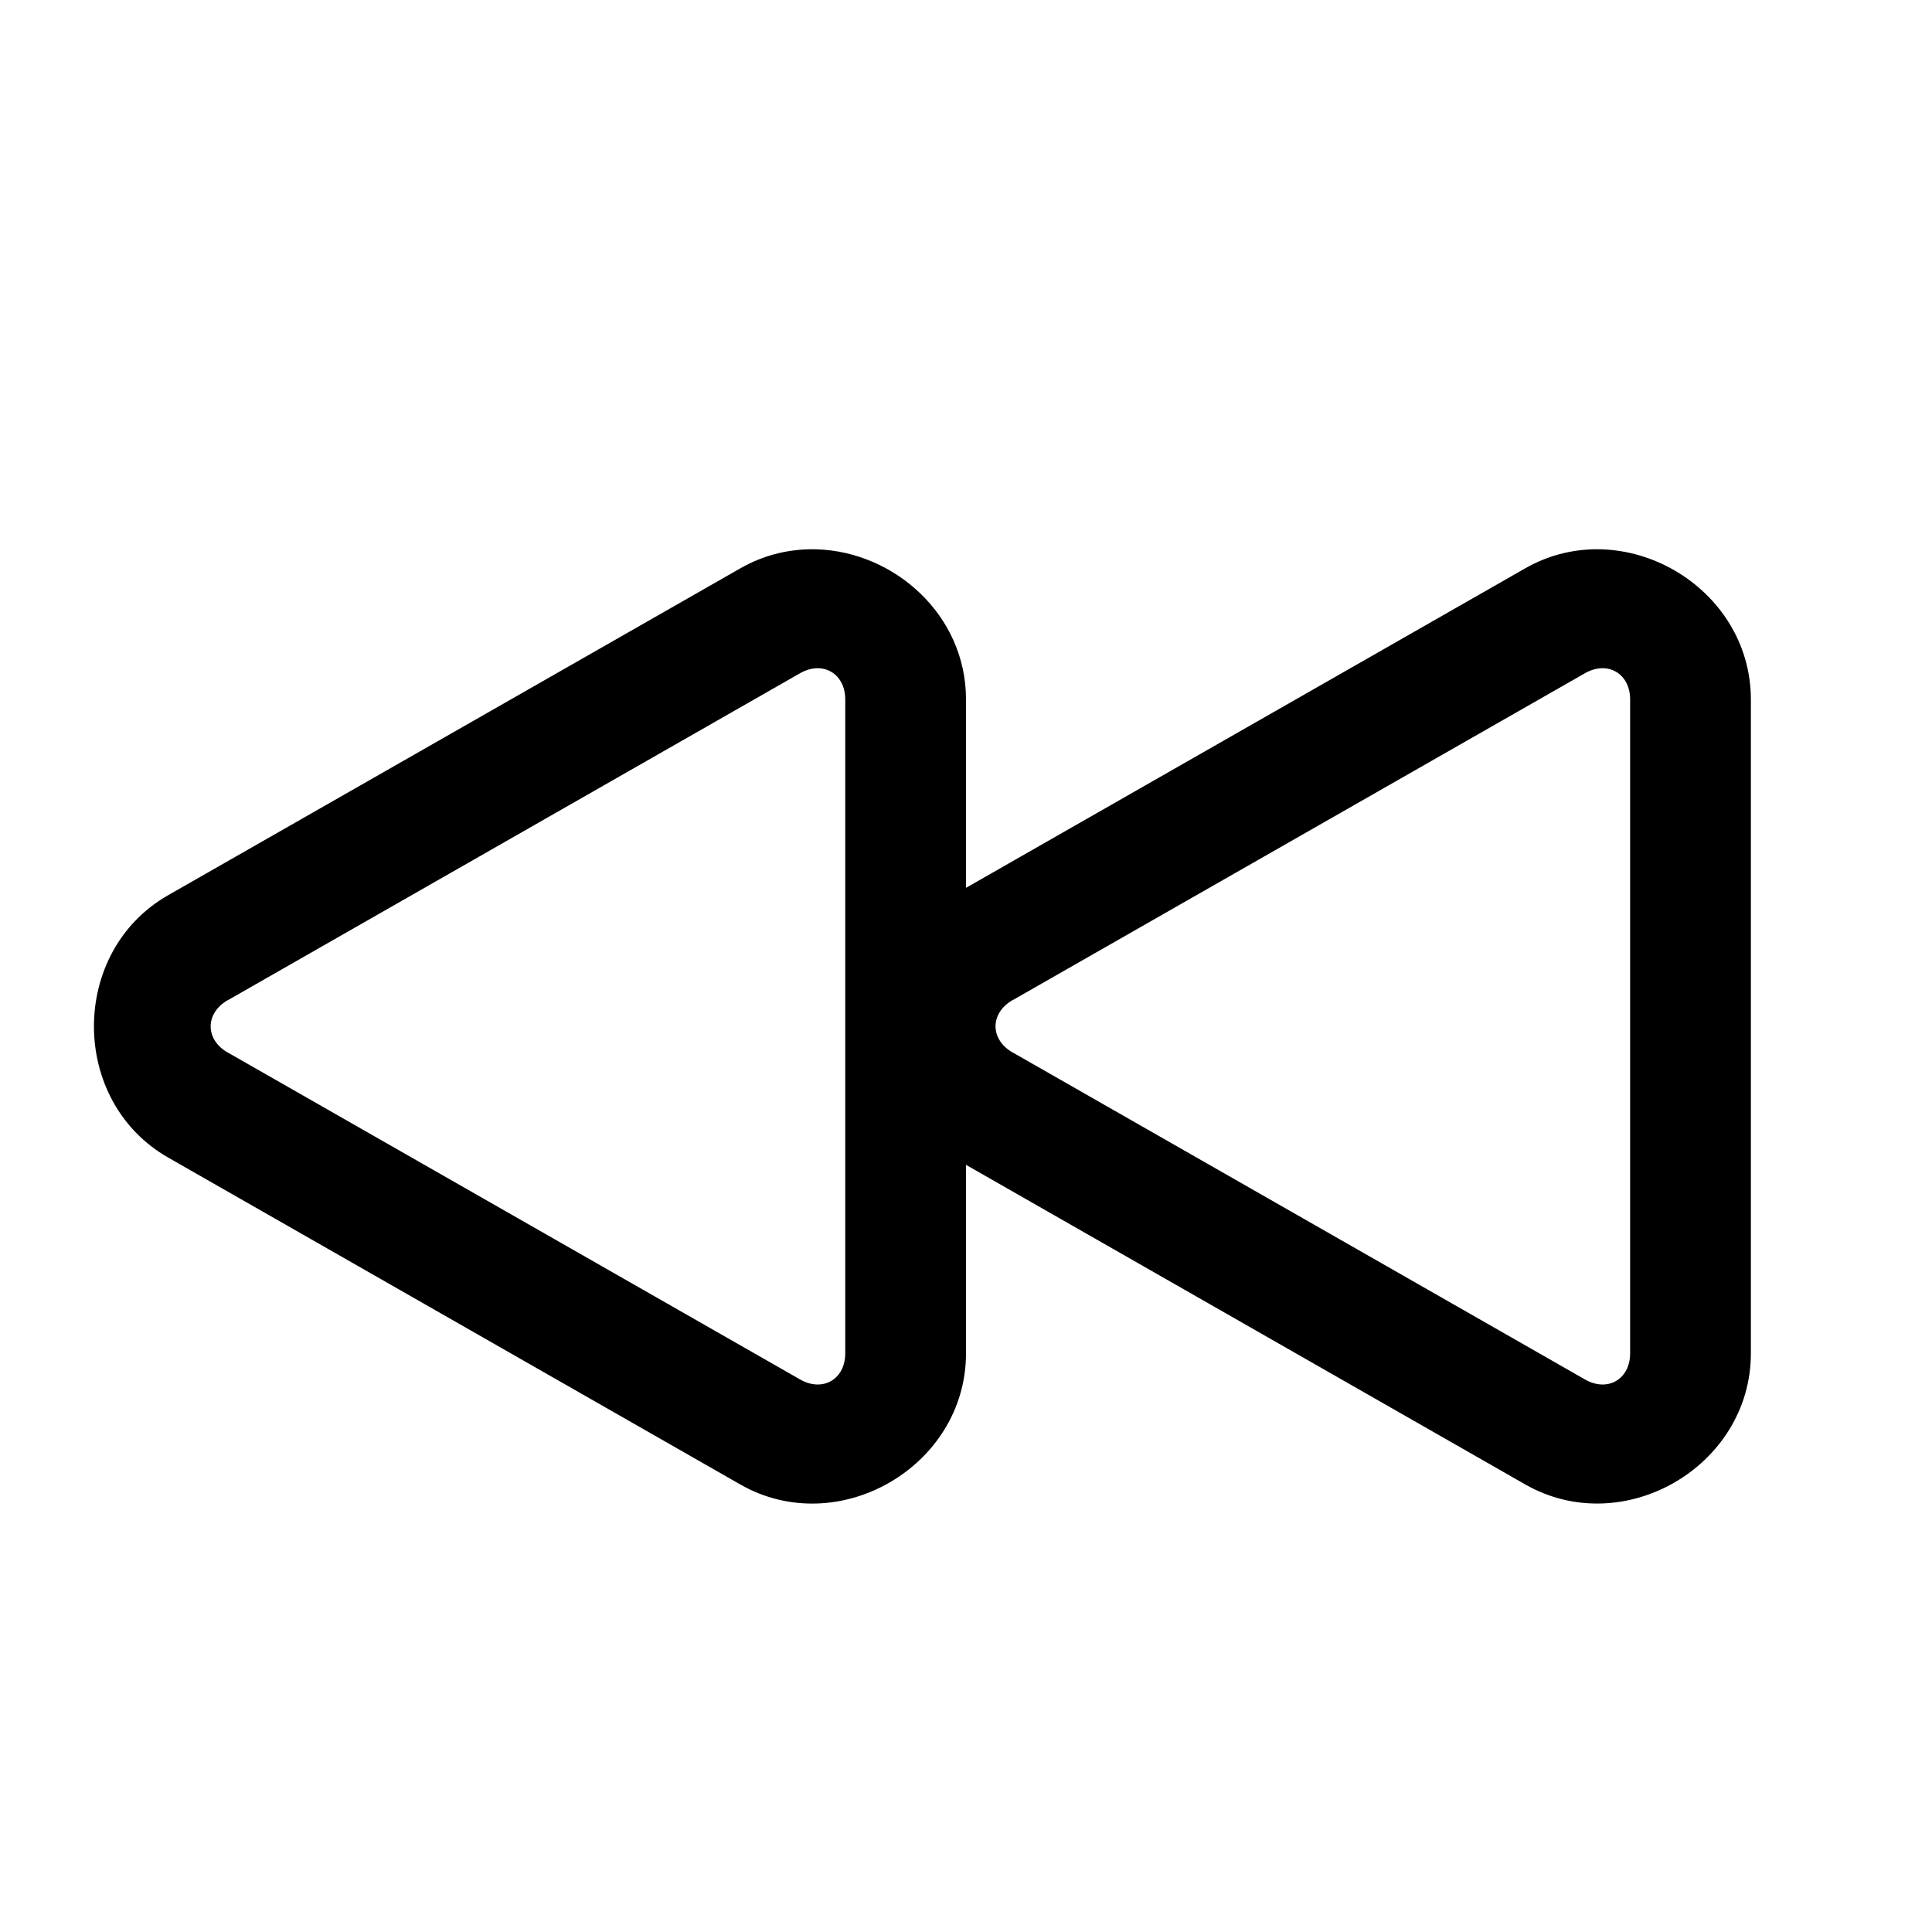
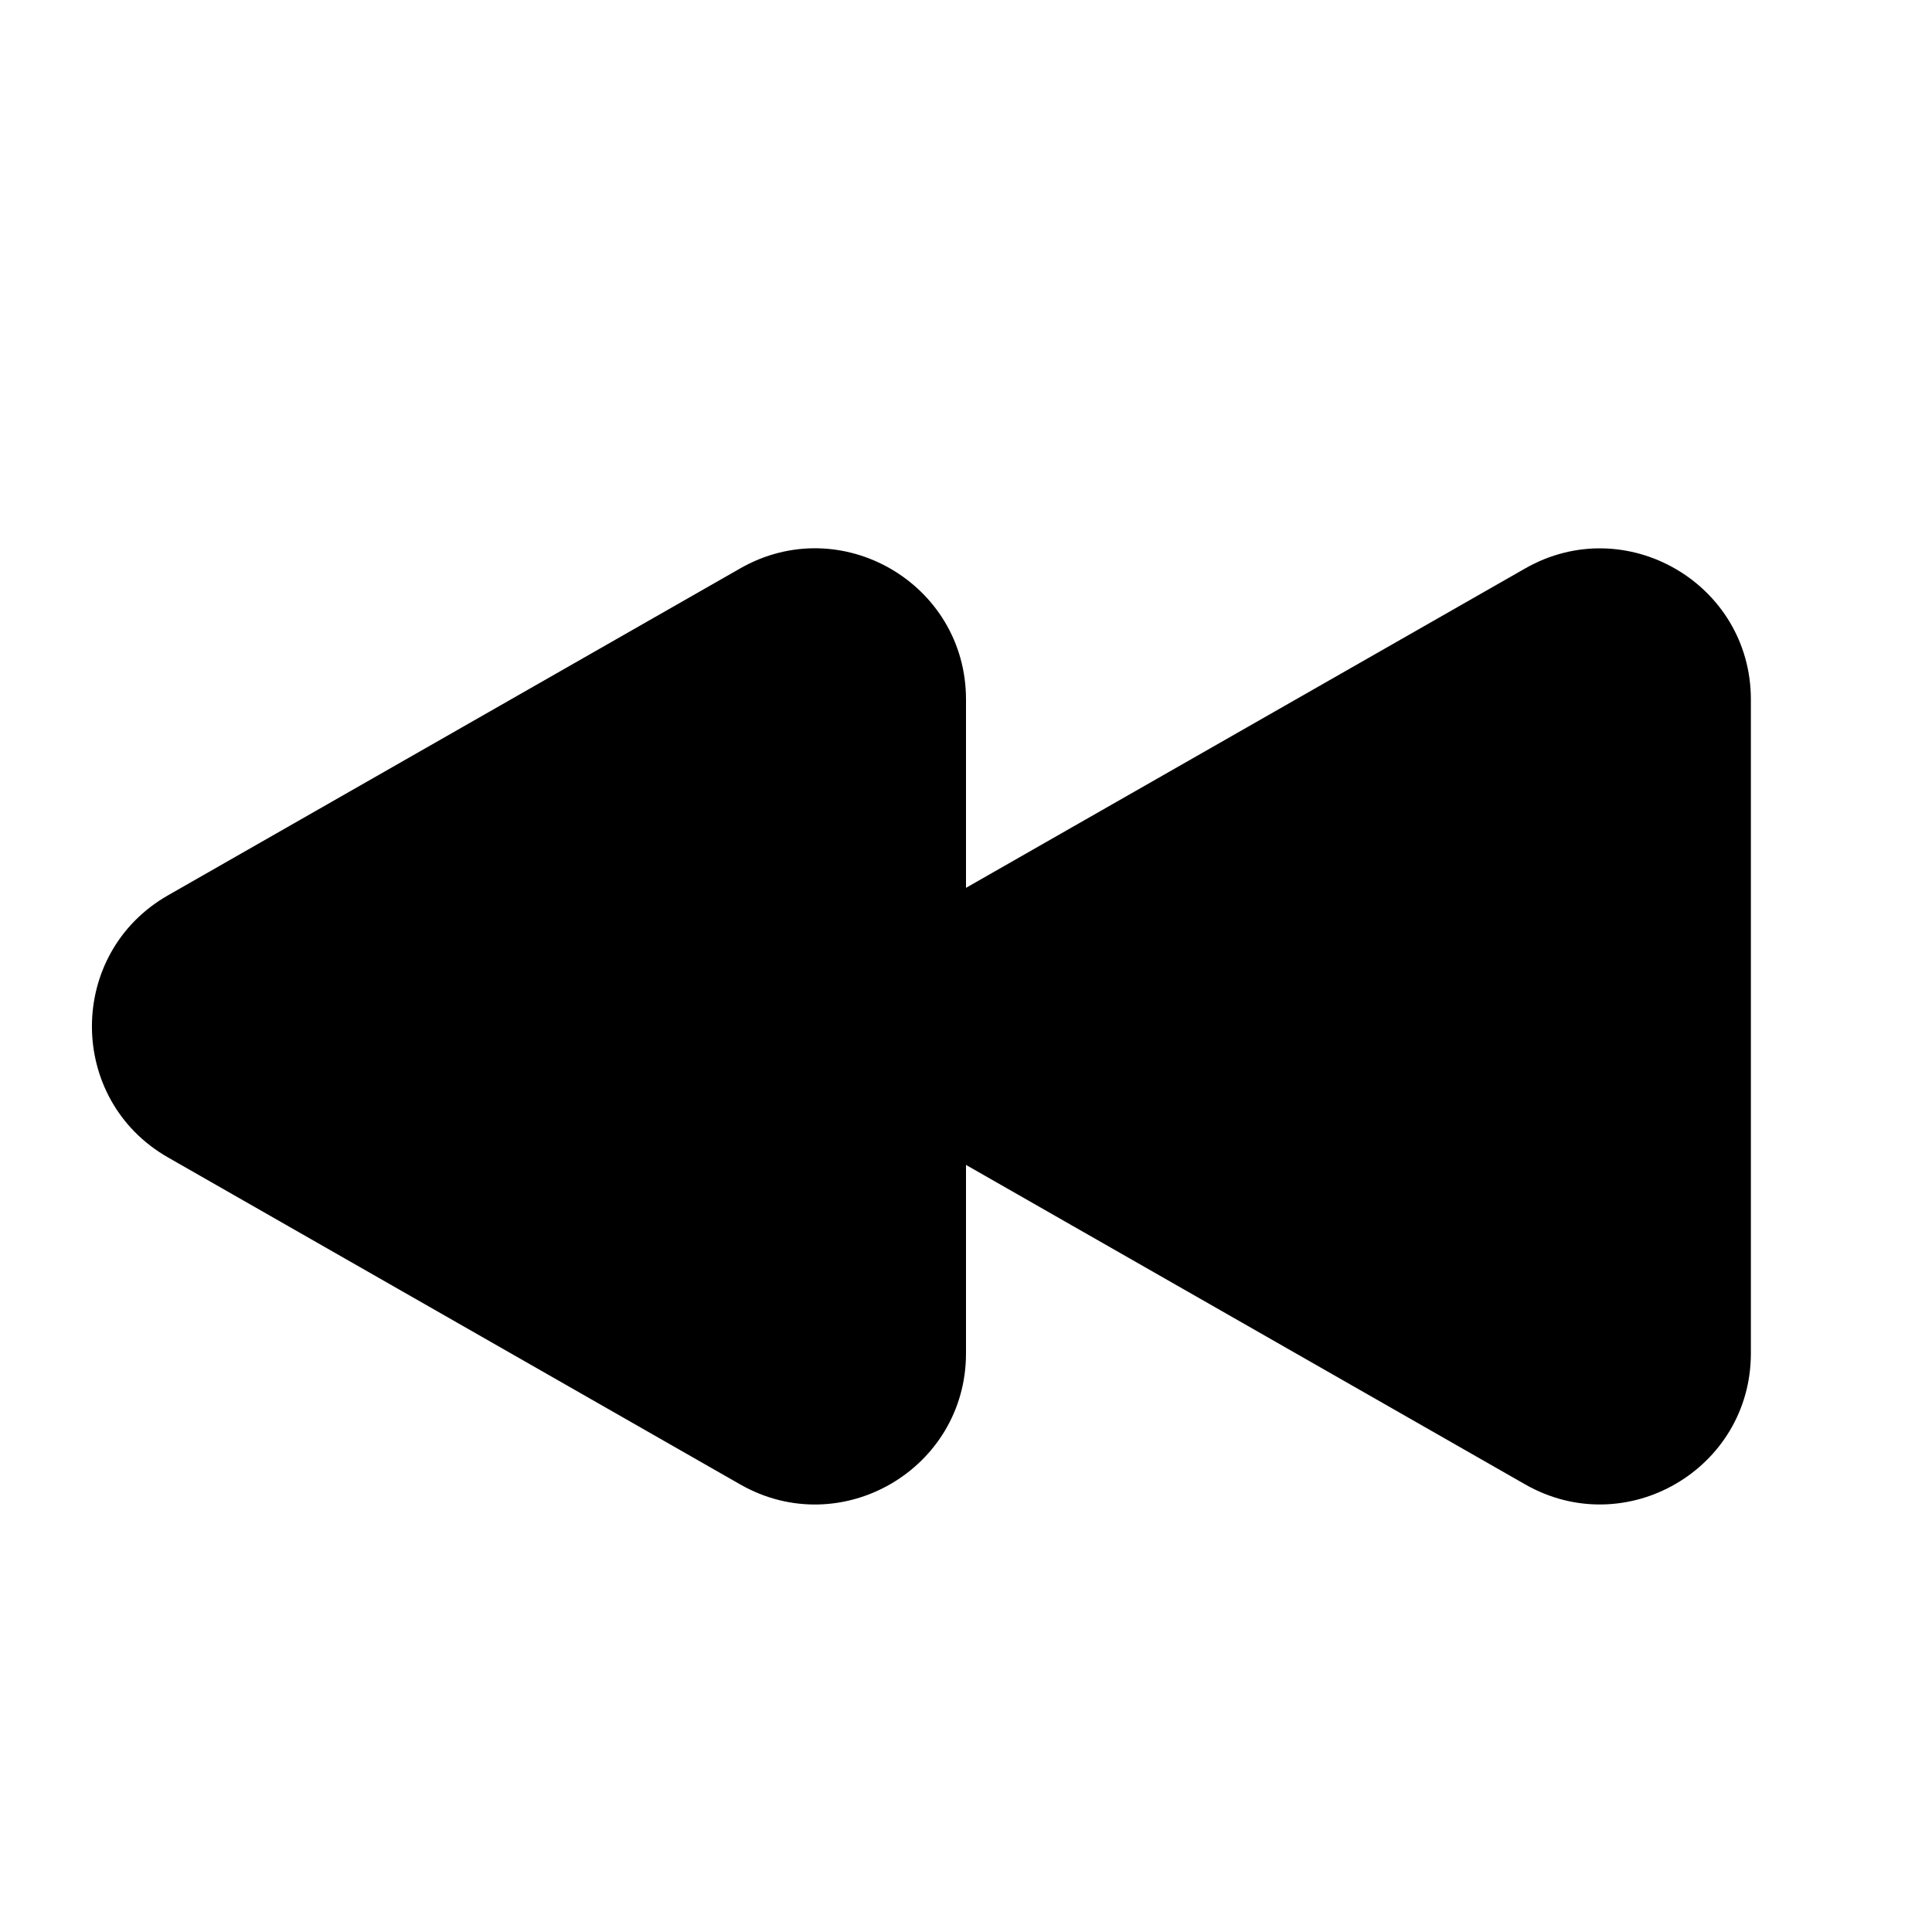
- <svg xmlns="http://www.w3.org/2000/svg" width="24" height="24" viewBox="0 0 24 24" version="1.1" id="svg1">
-   <defs id="defs1" />
-   <path style="baseline-shift:baseline;display:inline;overflow:visible;vector-effect:none;fill:currentColor;stroke-linecap:round;stroke-linejoin:round;enable-background:accumulate;stop-color:#000000;stop-opacity:1;opacity:1" d="M 10.148,6.824 C 9.828,6.814 9.5,6.886 9.195,7.061 L 2.088,11.121 c -1.228,0.701 -1.228,2.556 0,3.258 l 7.107,4.061 C 10.414,19.137 12,18.216 12,16.812 v -2.342 l 6.945,3.969 C 20.164,19.137 21.75,18.216 21.75,16.812 V 8.689 C 21.75,7.286 20.164,6.364 18.945,7.061 L 12,11.029 V 8.689 C 12,7.637 11.109,6.855 10.148,6.824 Z M 9.939,8.363 C 10.22,8.203 10.5,8.366 10.5,8.689 V 16.812 c 0,0.322 -0.28,0.485 -0.561,0.324 L 2.832,13.076 a 0.75,0.75 0 0 0 -0.002,0 c -0.284,-0.162 -0.284,-0.49 0,-0.652 a 0.75,0.75 0 0 0 0.002,0 z m 9.75,0 C 19.97,8.203 20.25,8.366 20.25,8.689 V 16.812 c 0,0.322 -0.28,0.485 -0.561,0.324 l -7.107,-4.061 a 0.75,0.75 0 0 0 -0.002,0 c -0.284,-0.162 -0.284,-0.49 0,-0.652 a 0.75,0.75 0 0 0 0.002,0 z" id="path1" />
+ <svg xmlns="http://www.w3.org/2000/svg" width="1em" height="1em" viewBox="0 0 24 24">
+   <path fill="currentColor" d="M9.195 18.44c1.25.714 2.805-.189 2.805-1.629v-2.34l6.945 3.968c1.25.715 2.805-.188 2.805-1.628V8.69c0-1.44-1.555-2.343-2.805-1.628L12 11.029v-2.34c0-1.44-1.555-2.343-2.805-1.628l-7.108 4.061c-1.26.72-1.26 2.536 0 3.256z" />
</svg>
